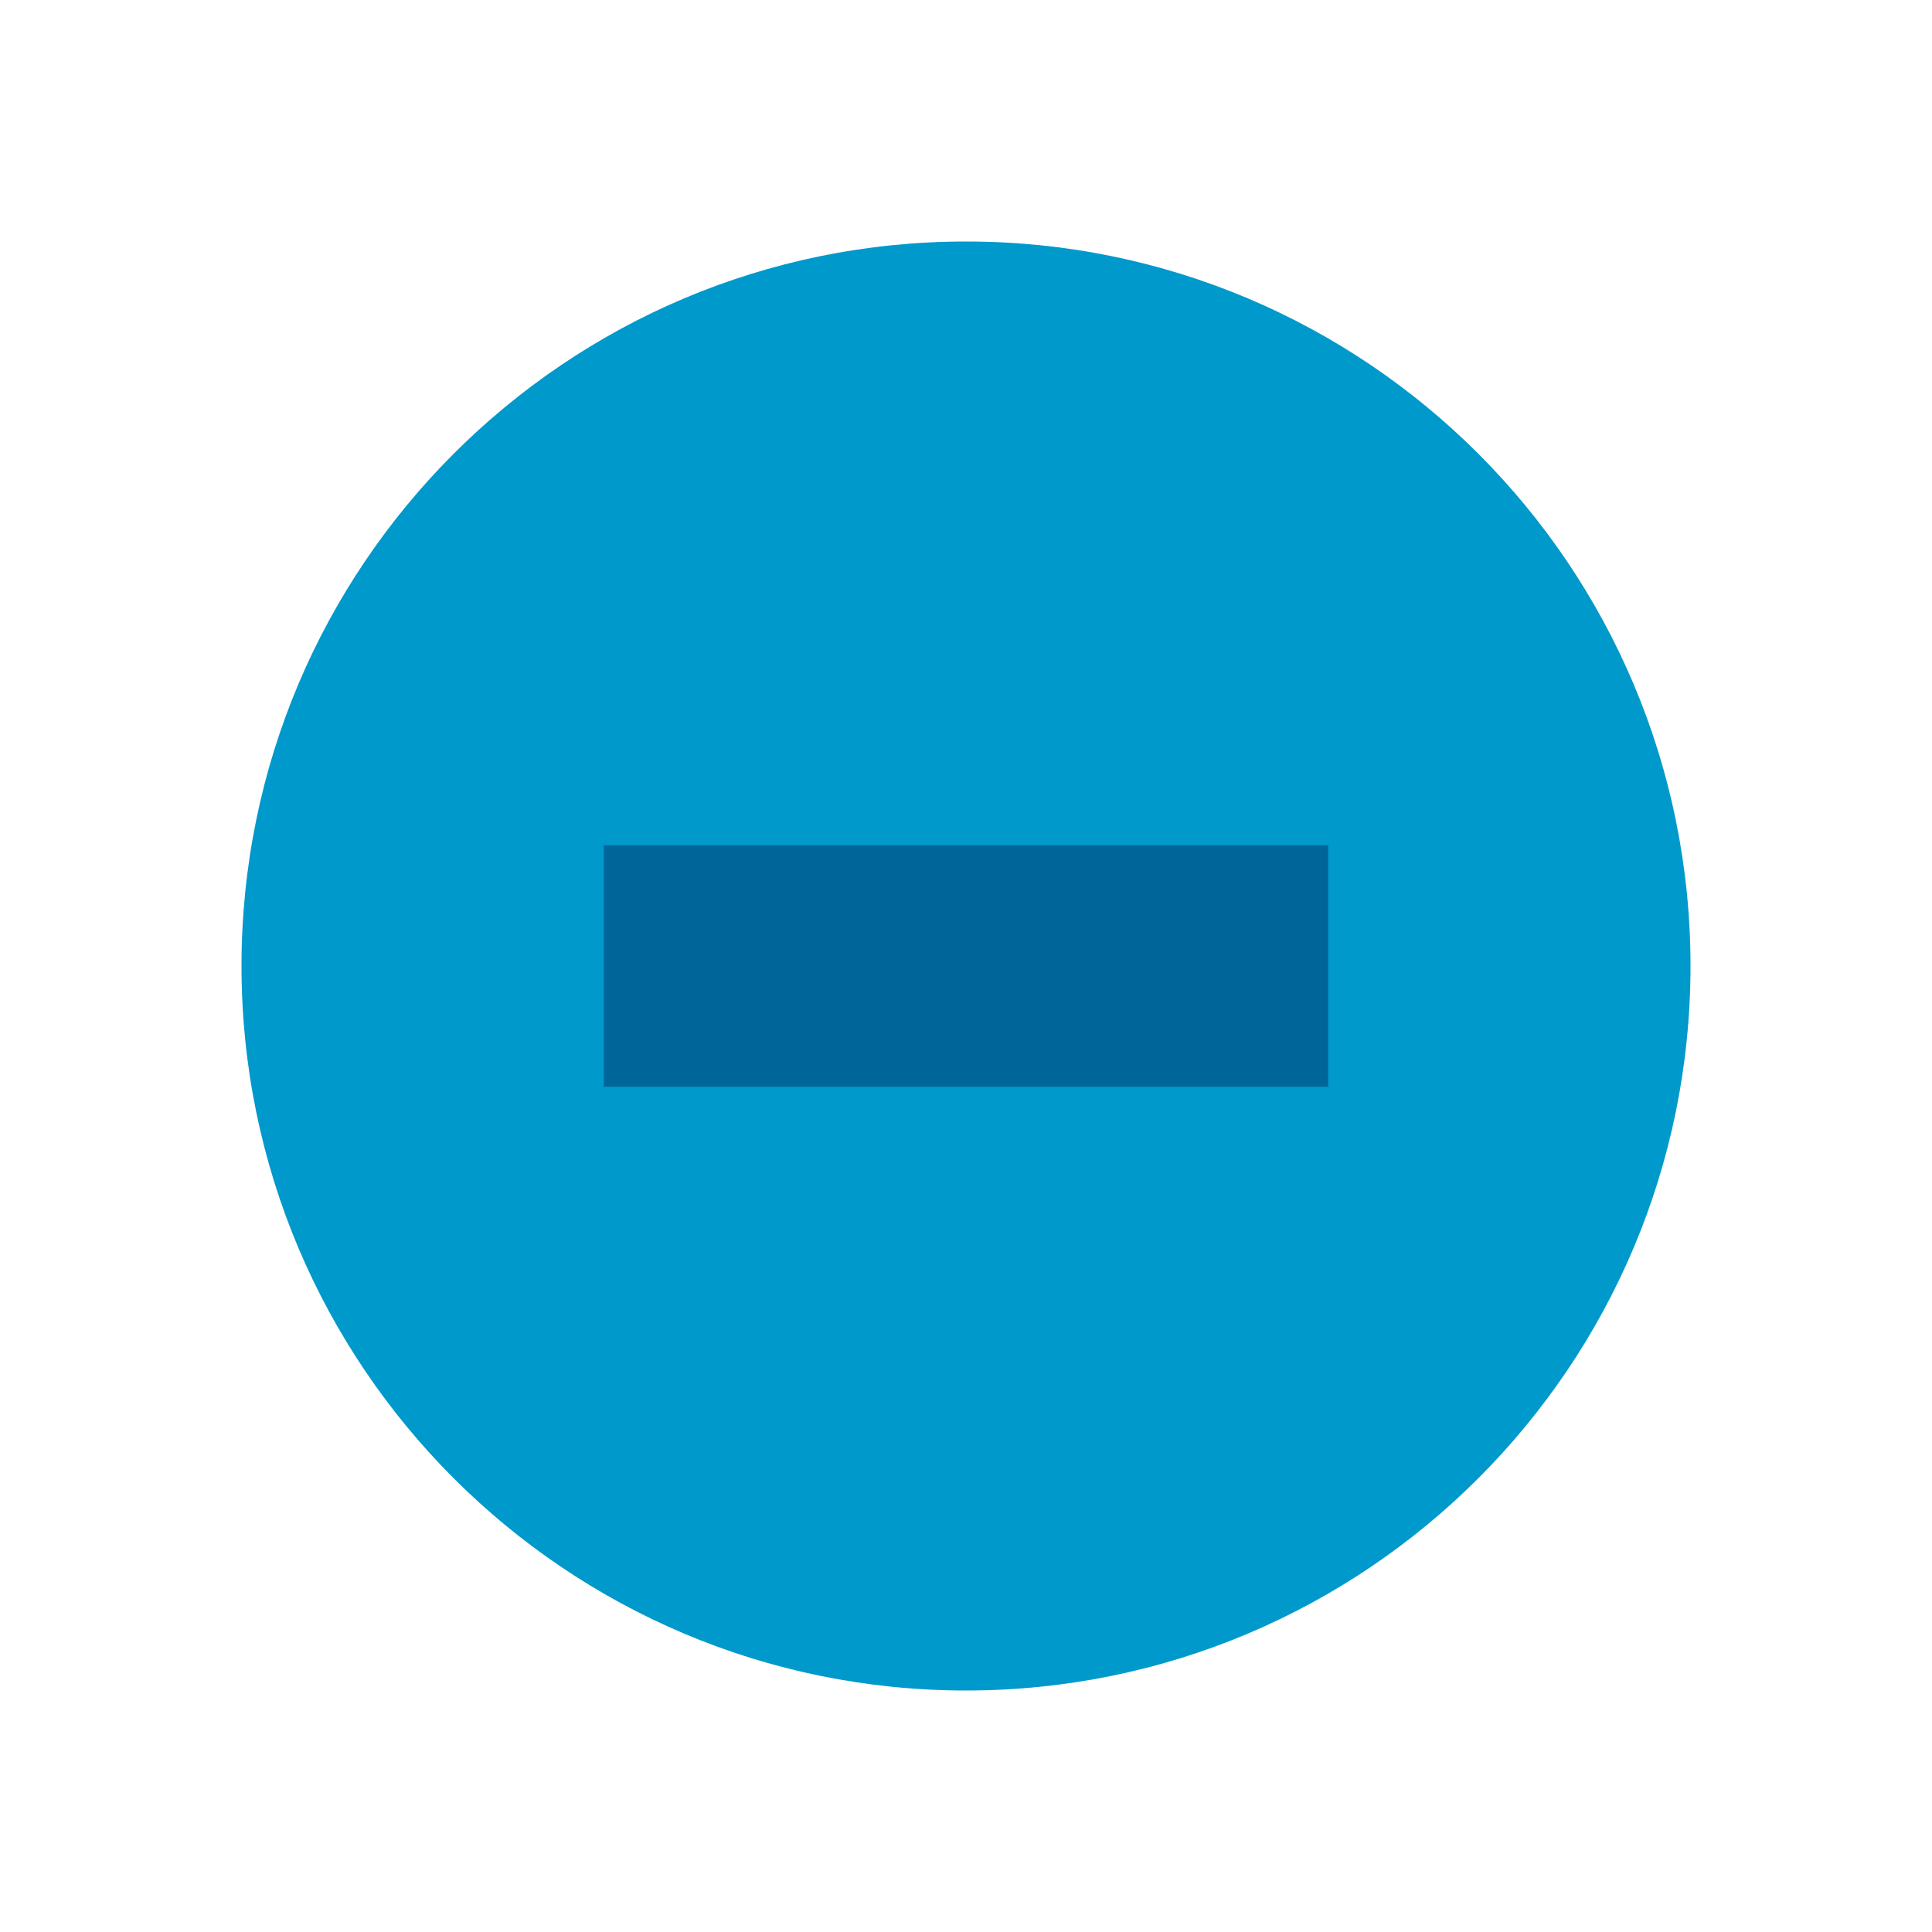
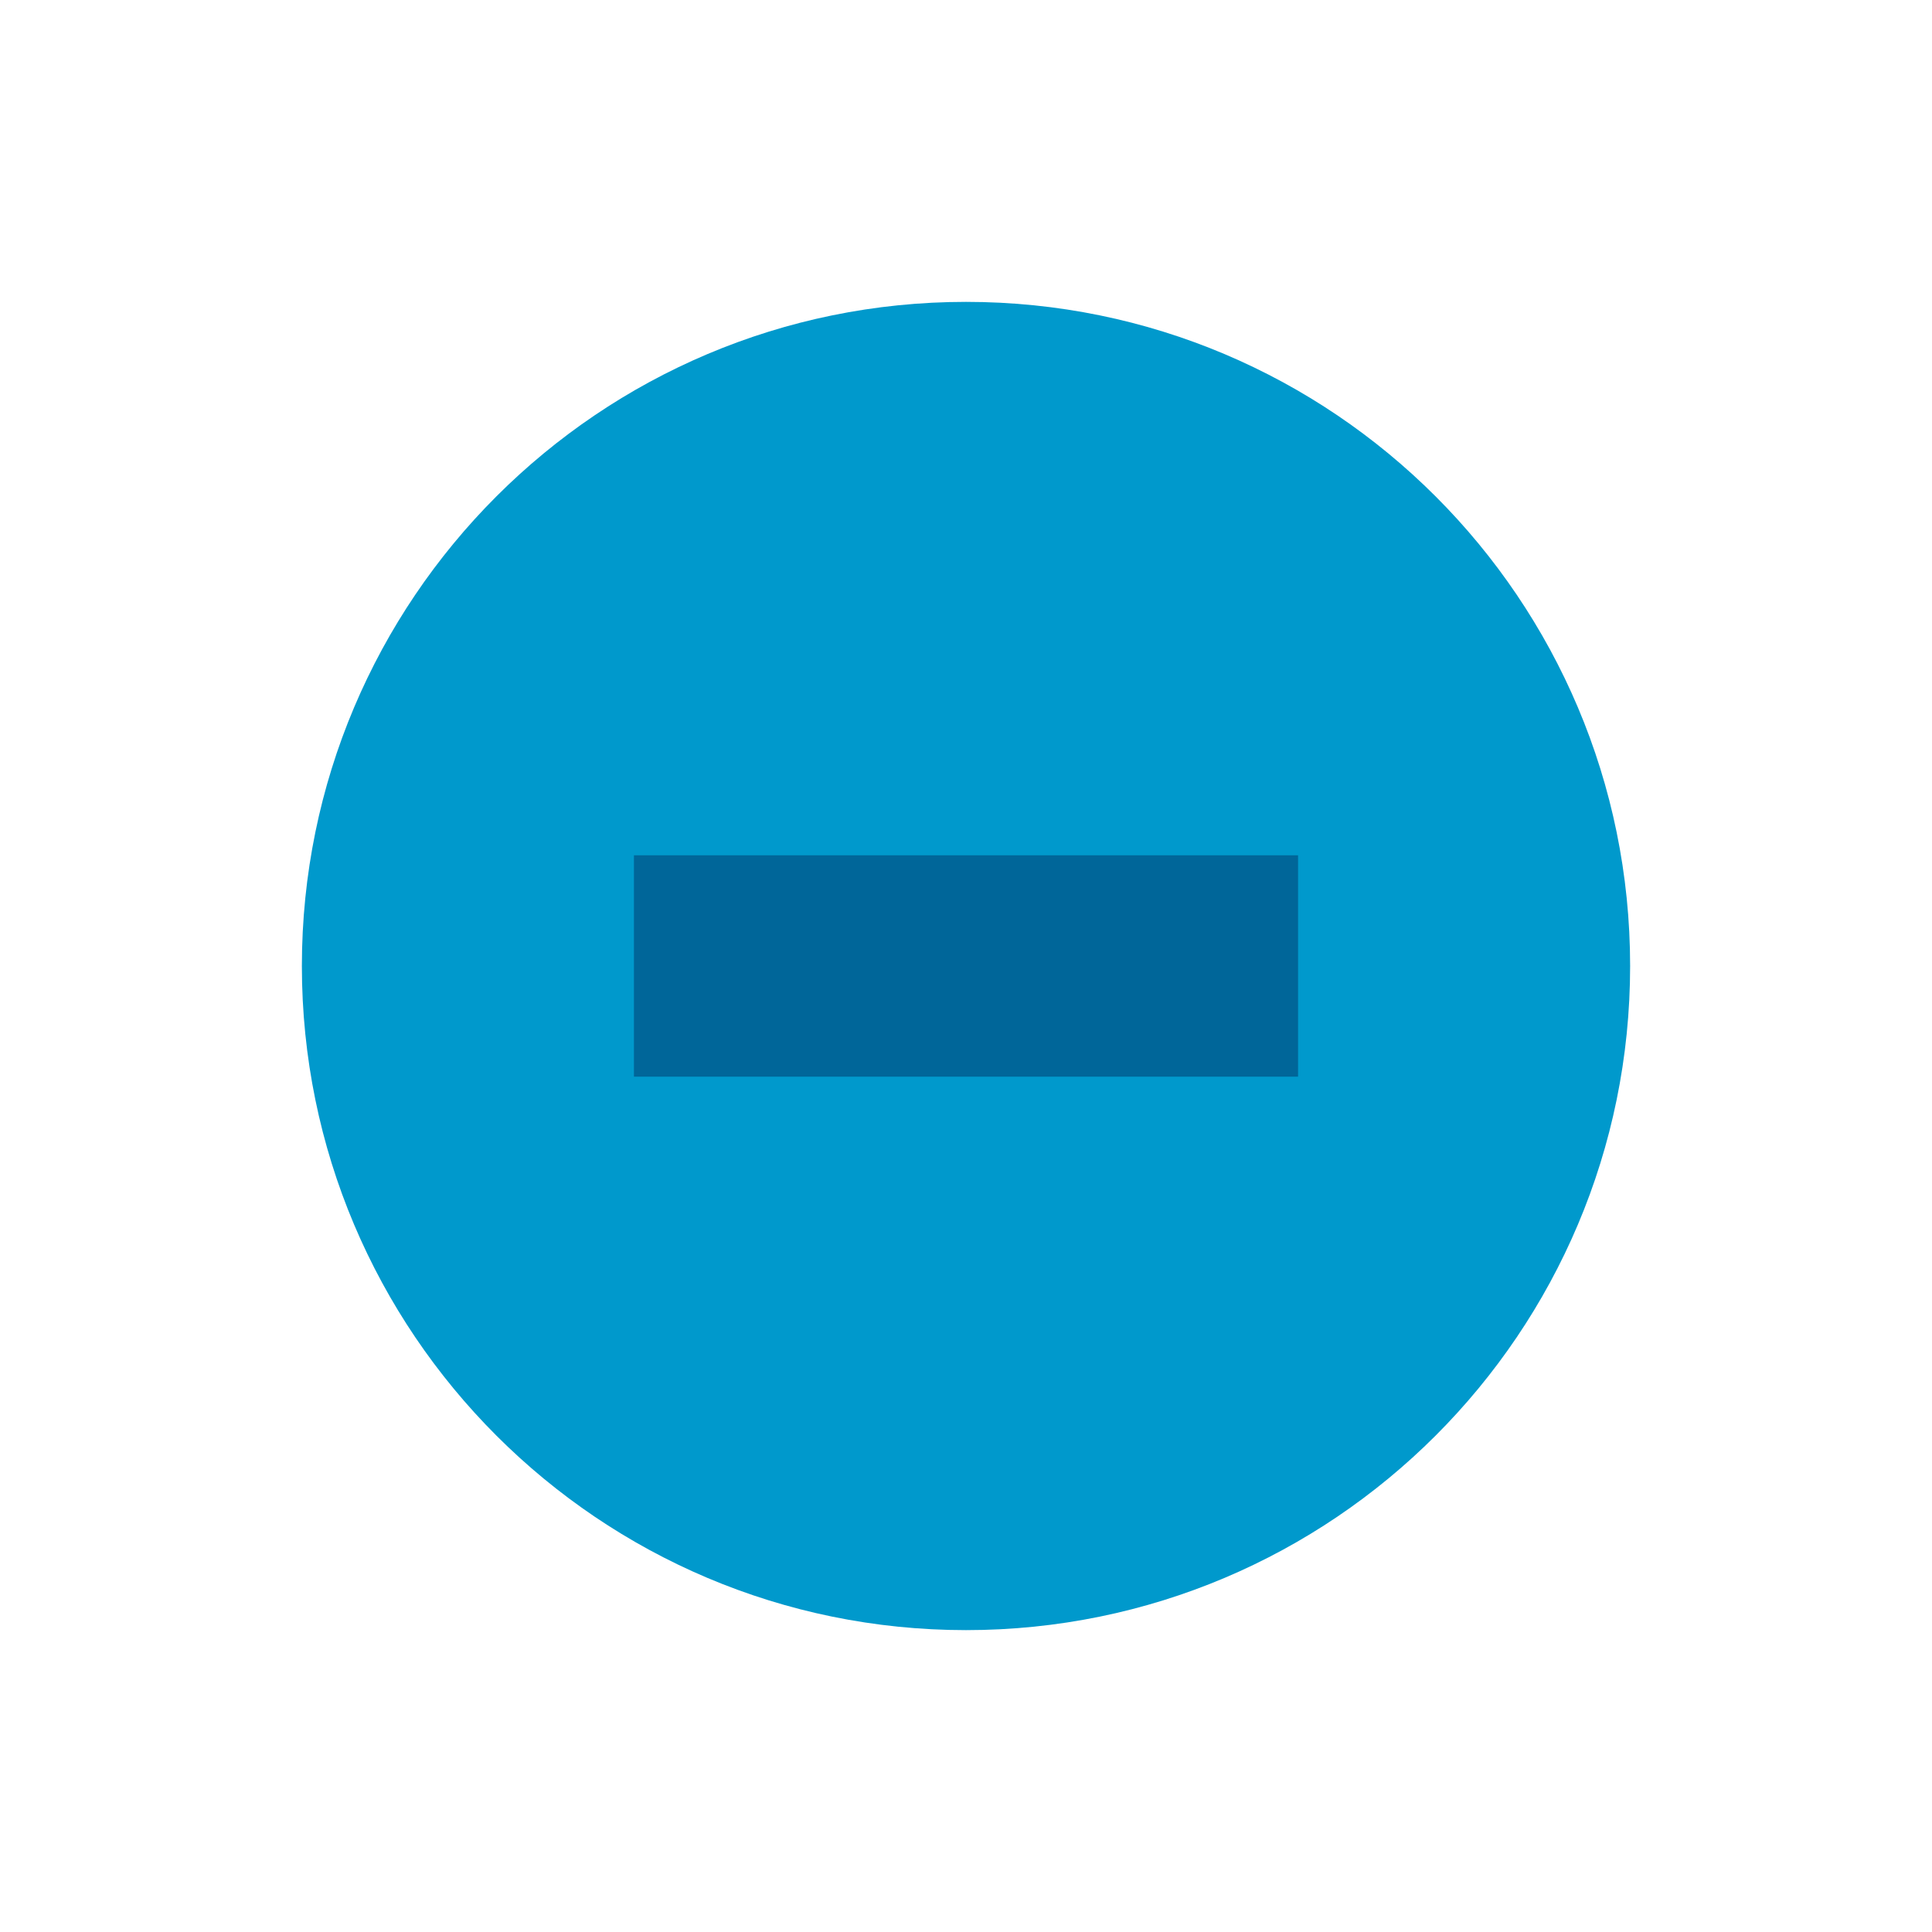
<svg xmlns="http://www.w3.org/2000/svg" height="64mm" viewBox="0 0 64 64" width="64mm">
-   <circle cx="32" cy="32" fill="#09c" r="24" stroke-width="1.63" />
-   <path d="m20 28h24v8h-24z" fill="#069" />
+   <circle cx="32" cy="32" fill="#09c" r="22" stroke-width="1.51" />
+   <path d="m21 28.333h22v7.333h-22z" fill="#069" stroke-width=".917" />
</svg>
